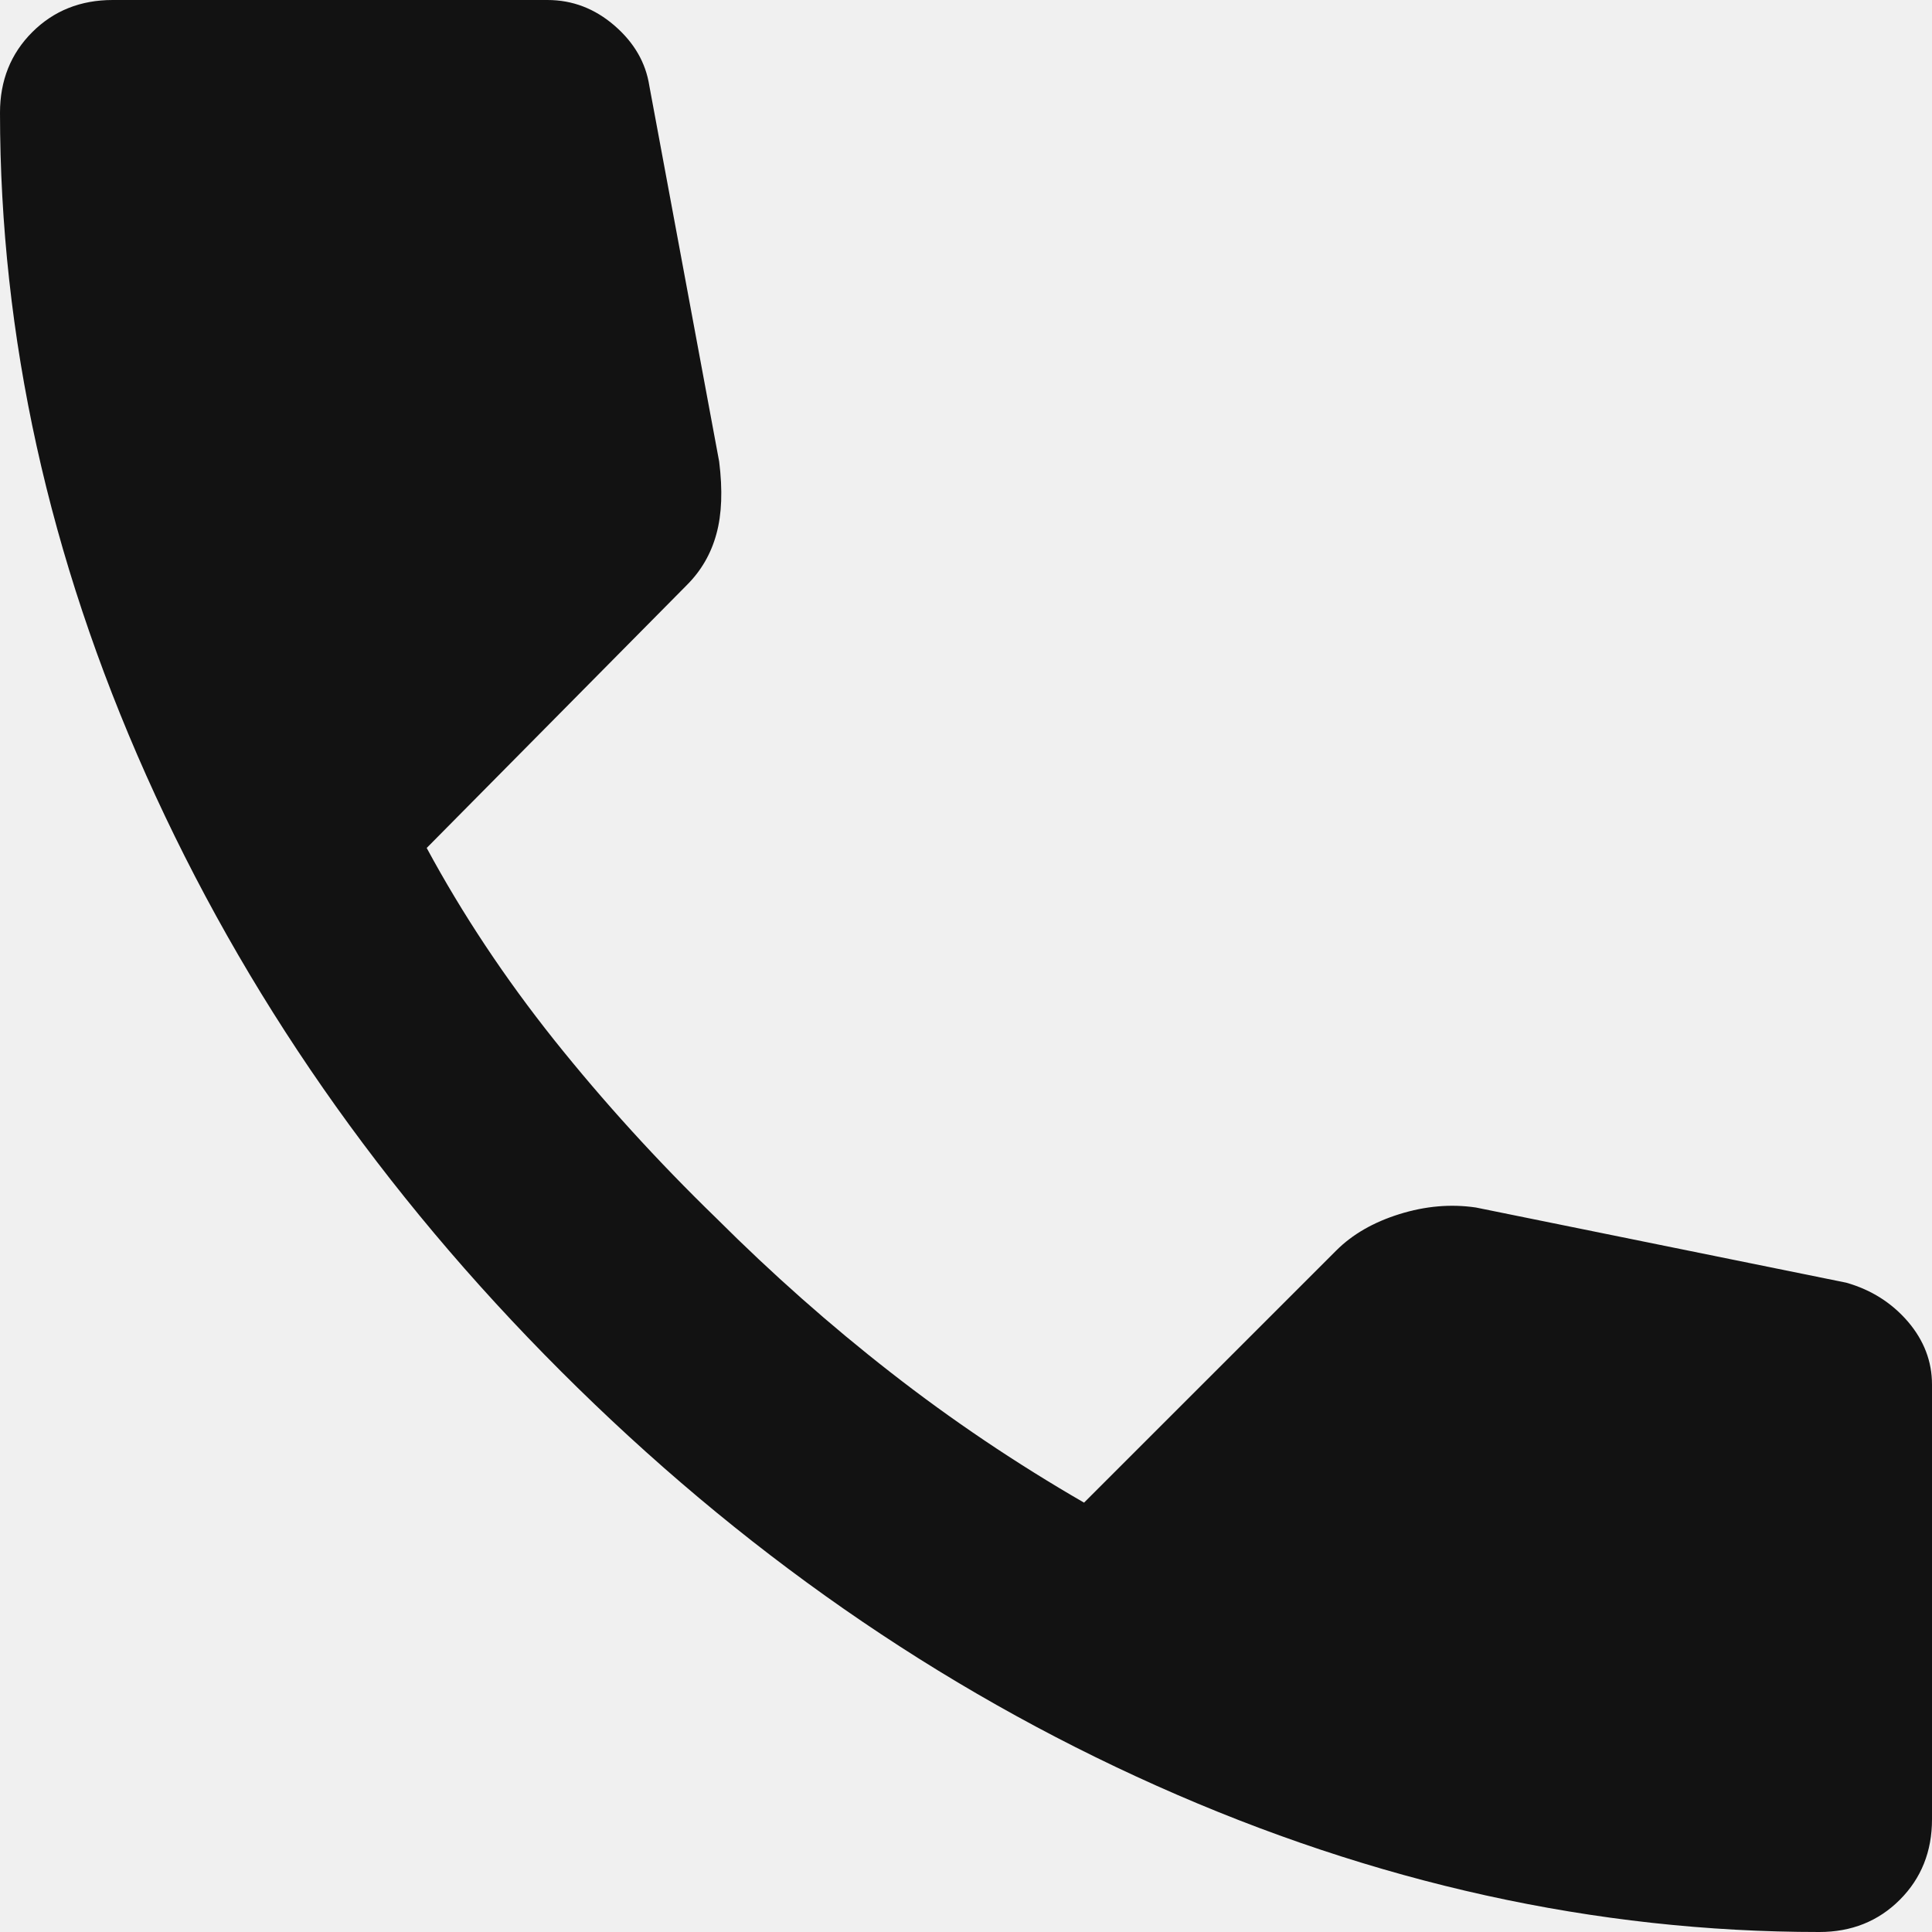
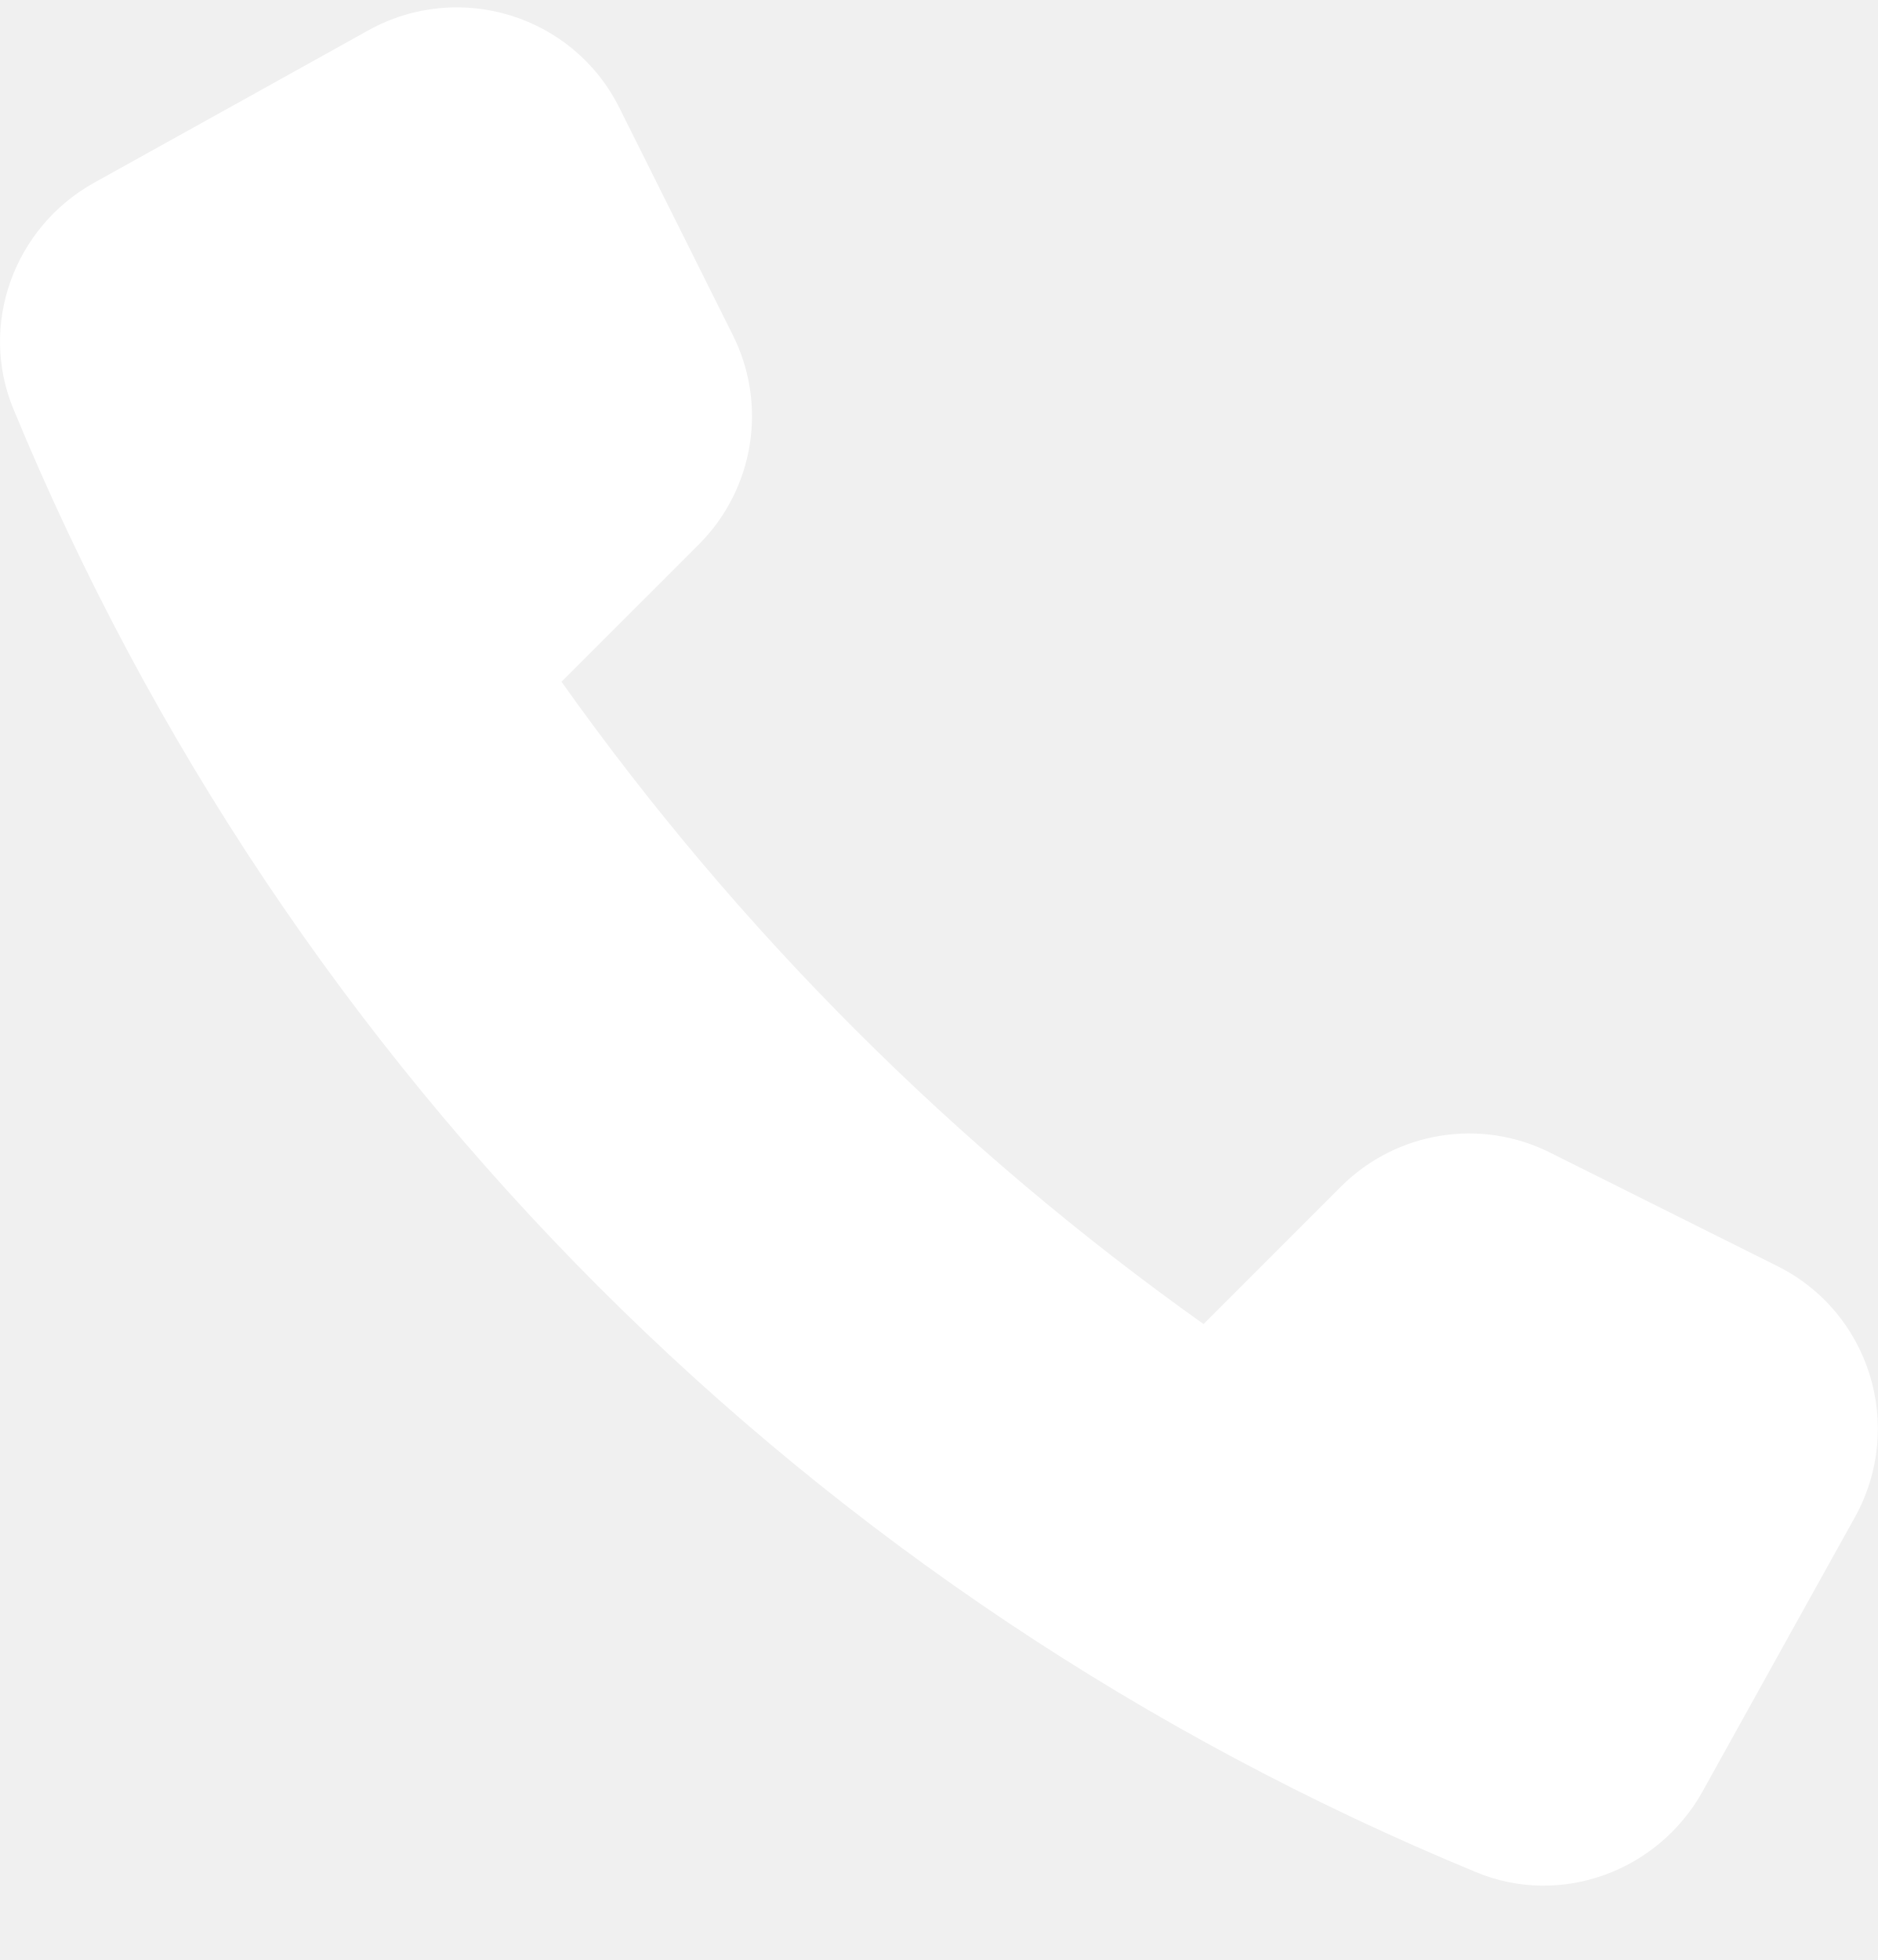
- <svg xmlns="http://www.w3.org/2000/svg" width="21" height="21" viewBox="0 0 21 21" fill="none">
-   <path d="M19.775 21C17.344 21 14.943 20.47 12.571 19.41C10.199 18.35 8.04 16.848 6.096 14.904C4.151 12.96 2.65 10.801 1.59 8.429C0.531 6.057 0.001 3.656 0 1.225C0 0.875 0.117 0.583 0.35 0.35C0.583 0.117 0.875 0 1.225 0H5.95C6.222 0 6.465 0.093 6.679 0.278C6.893 0.463 7.019 0.681 7.058 0.933L7.817 5.017C7.856 5.328 7.846 5.59 7.787 5.804C7.729 6.018 7.622 6.203 7.467 6.358L4.638 9.217C5.026 9.936 5.488 10.631 6.022 11.302C6.557 11.972 7.145 12.619 7.787 13.242C8.39 13.844 9.022 14.404 9.683 14.919C10.344 15.435 11.044 15.906 11.783 16.333L14.525 13.592C14.7 13.417 14.929 13.285 15.211 13.197C15.493 13.109 15.77 13.085 16.042 13.125L20.067 13.942C20.339 14.019 20.562 14.161 20.738 14.365C20.913 14.57 21 14.798 21 15.05V19.775C21 20.125 20.883 20.417 20.65 20.65C20.417 20.883 20.125 21 19.775 21Z" fill="#121212" />
+ <svg xmlns="http://www.w3.org/2000/svg" width="23" height="24" viewBox="0 0 23 24" fill="none">
+   <path d="M18.08 22.925C14.022 21.25 10.38 18.804 7.333 15.757C4.286 12.709 1.84 9.068 0.165 5.01C-0.264 3.976 0.172 2.784 1.152 2.238L3.043 1.188L4.514 0.37C5.622 -0.243 7.018 0.185 7.585 1.318L8.973 4.098C9.405 4.955 9.236 5.989 8.56 6.666L6.877 8.348C7.958 9.87 9.165 11.298 10.479 12.611C11.792 13.924 13.22 15.132 14.741 16.213L16.424 14.53C17.101 13.854 18.135 13.684 18.992 14.117L21.772 15.505C22.905 16.071 23.333 17.467 22.72 18.576L21.902 20.047L20.852 21.938C20.305 22.917 19.114 23.354 18.08 22.925Z" fill="white" />
</svg>
